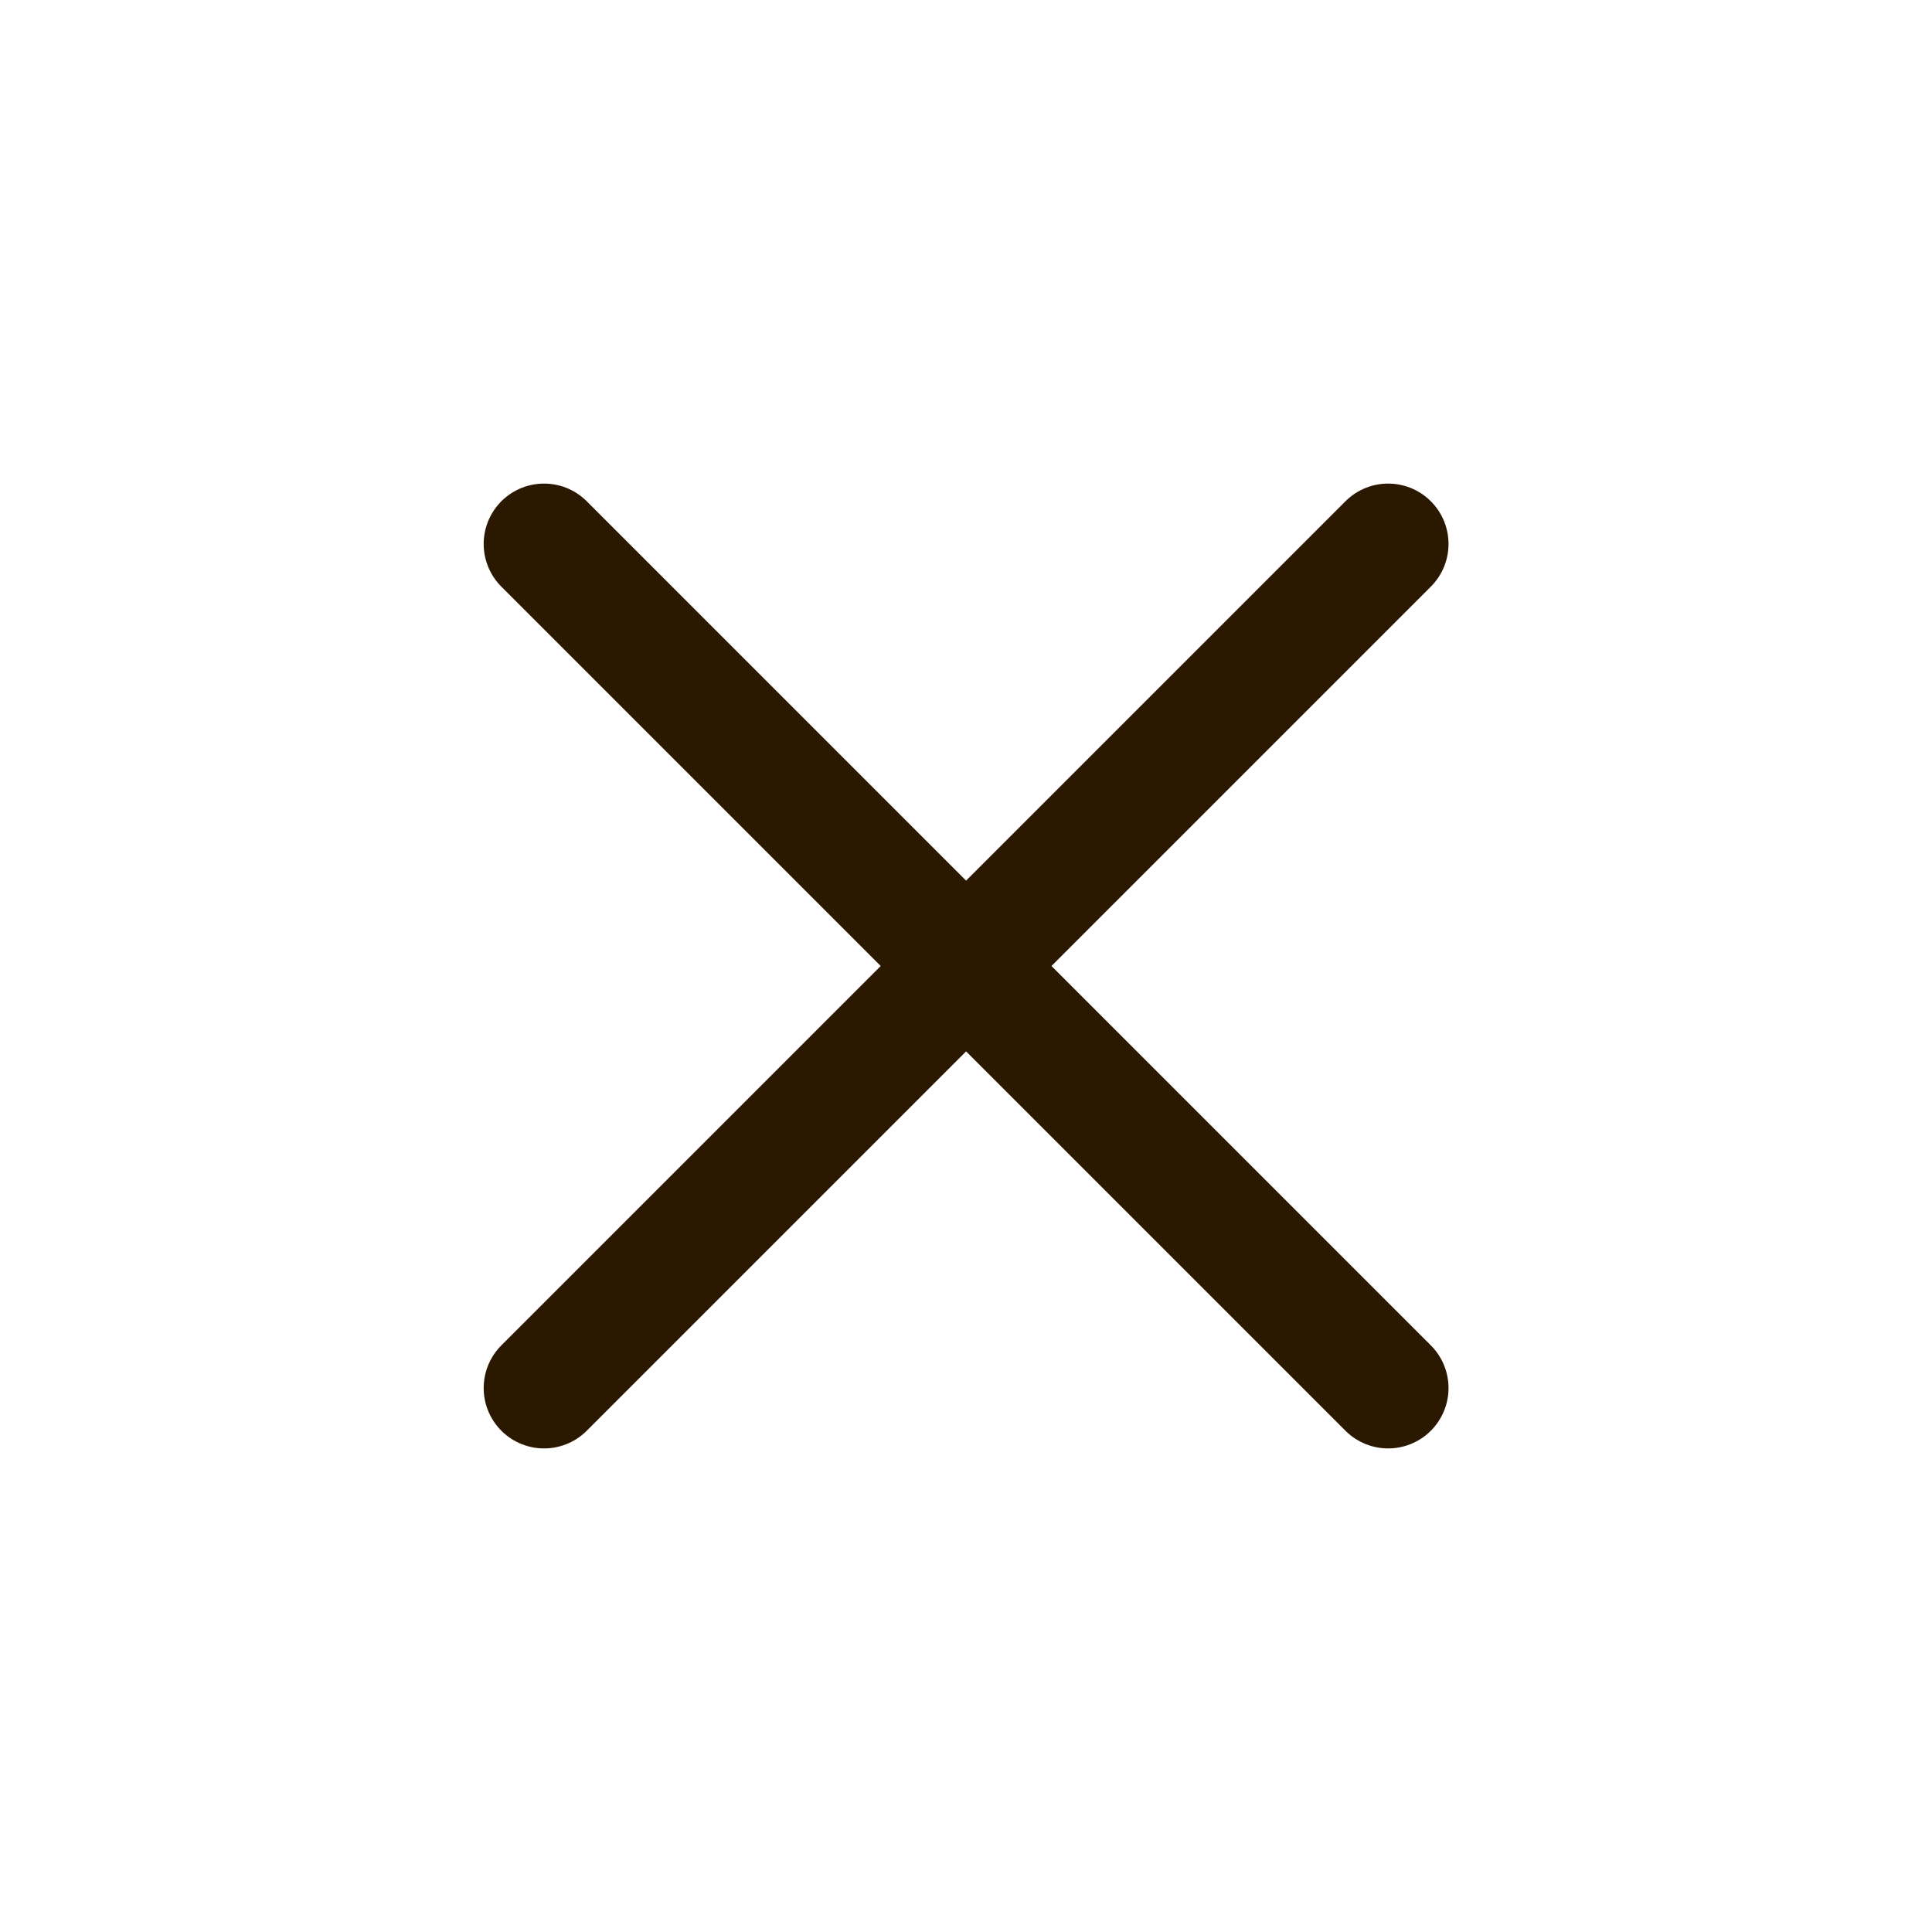
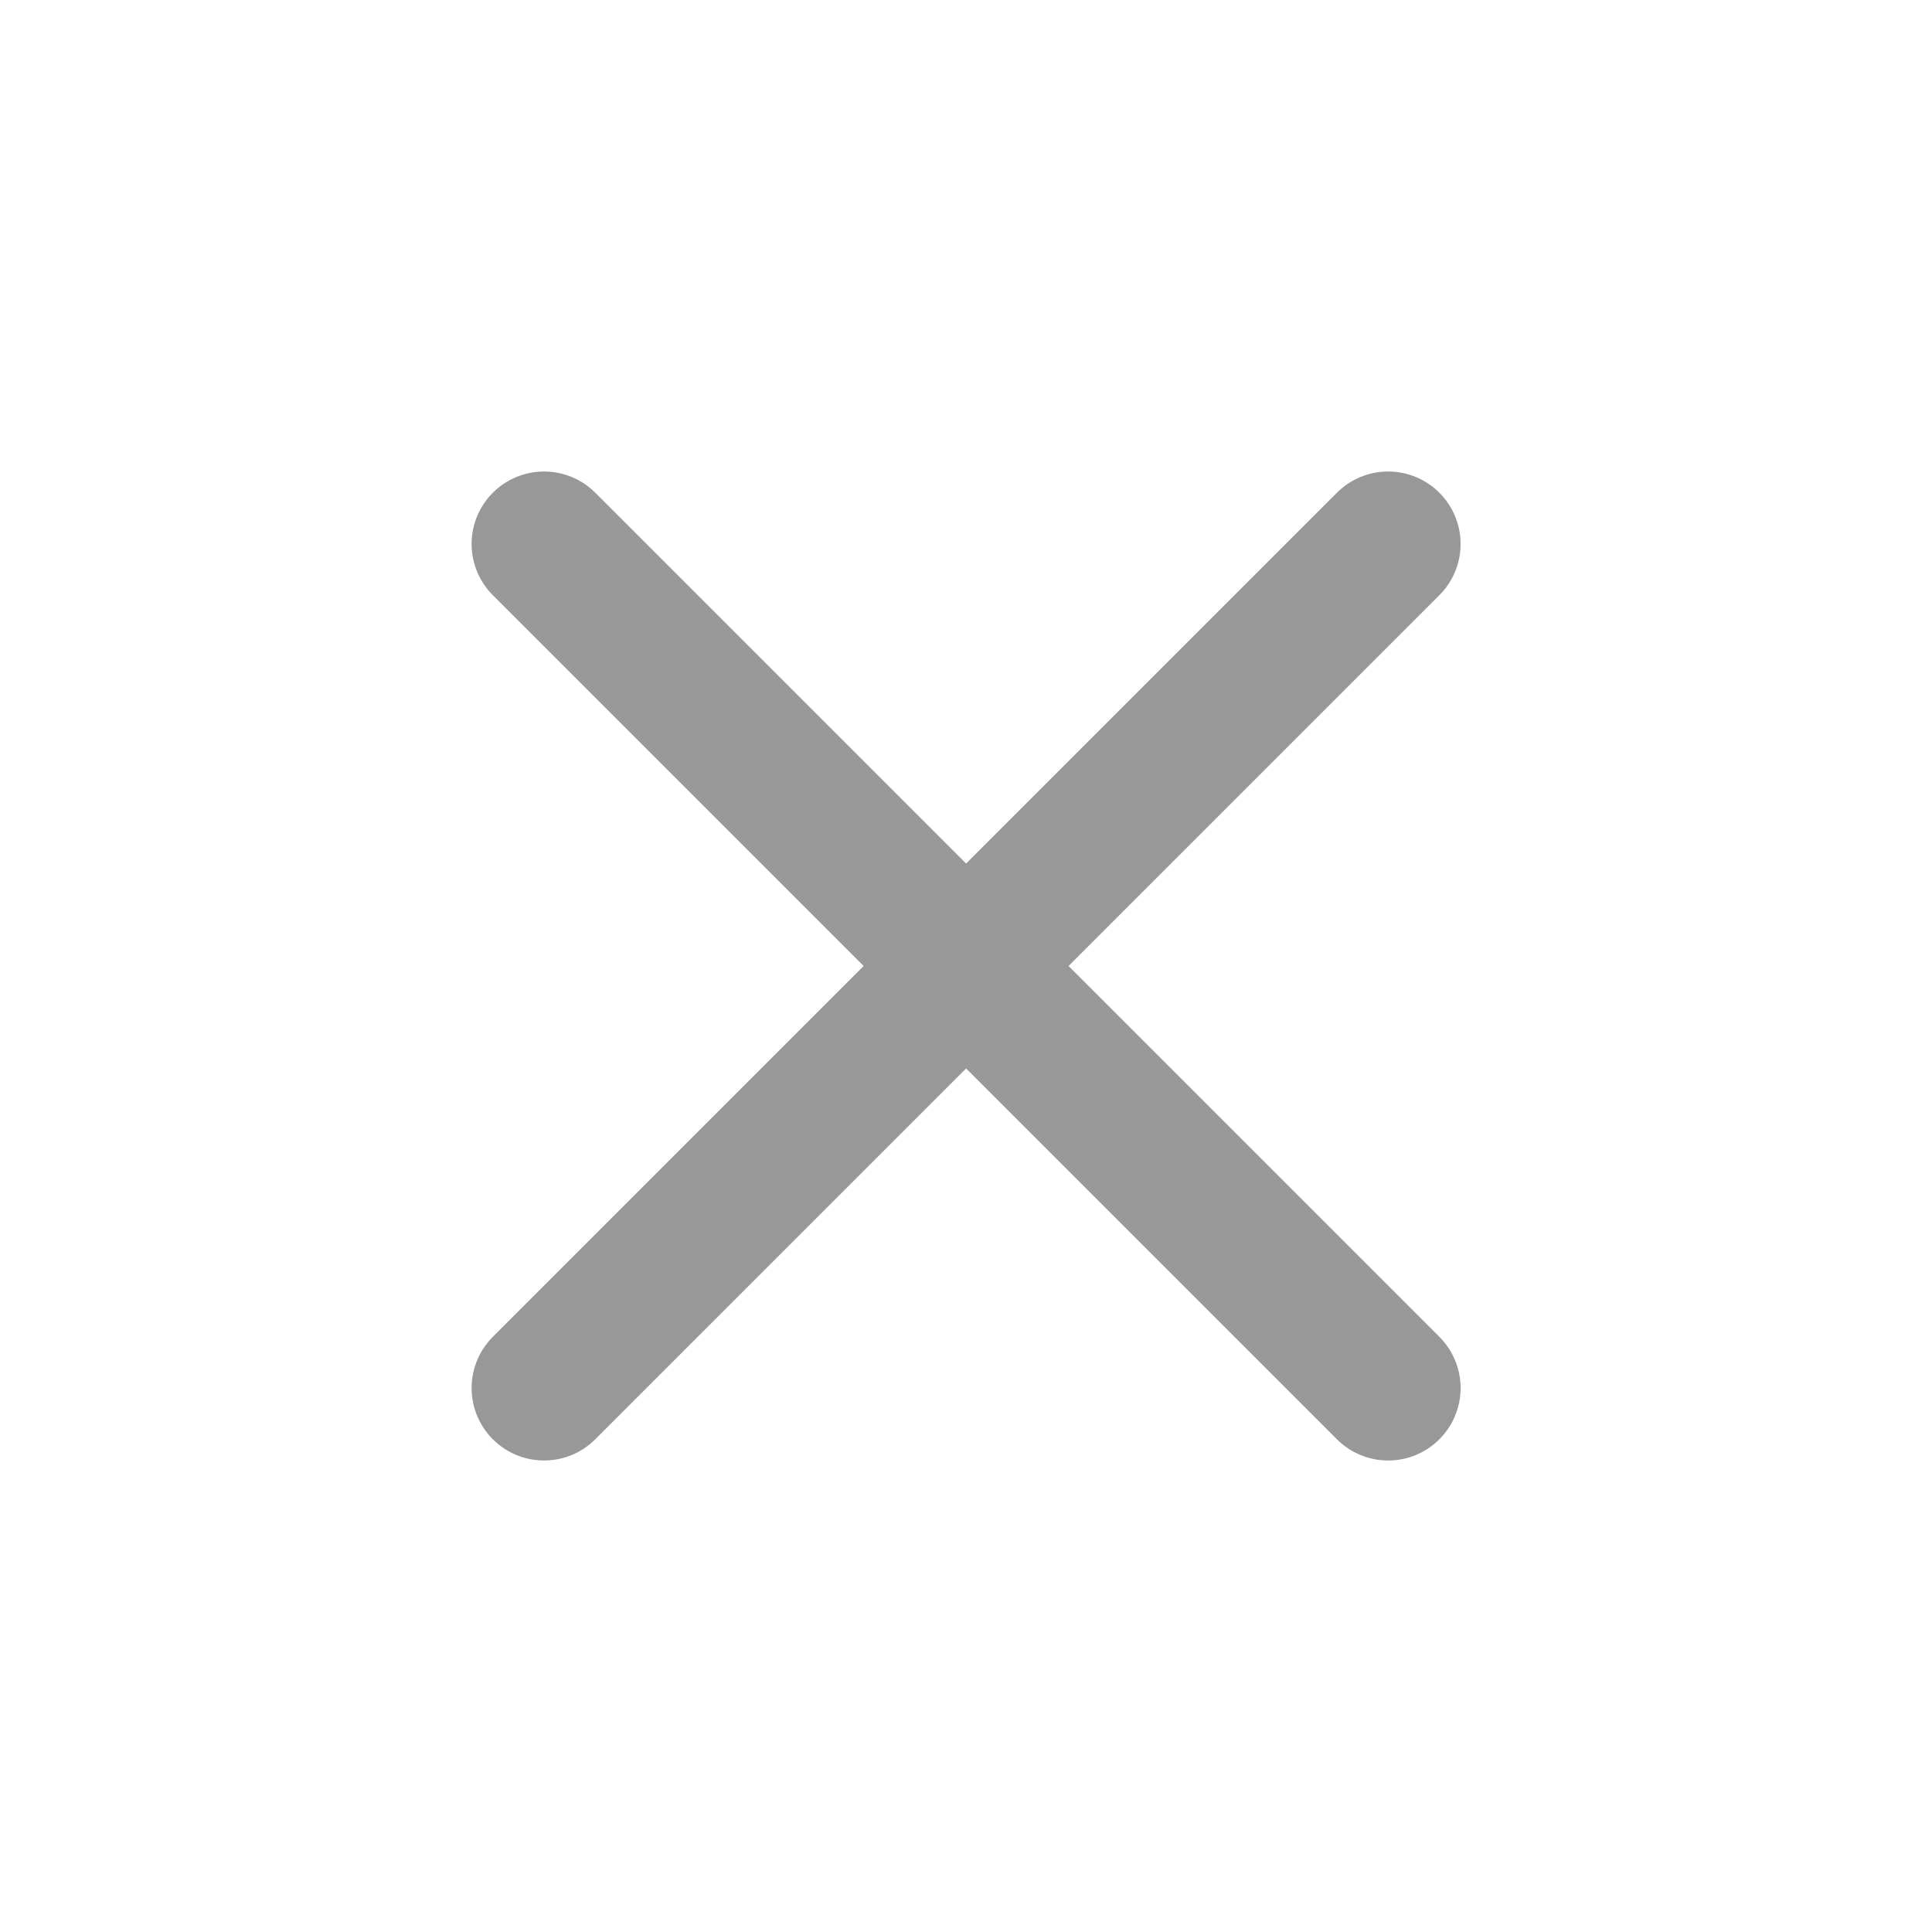
<svg xmlns="http://www.w3.org/2000/svg" preserveAspectRatio="none" overflow="visible" style="display: block;" width="20" height="20" viewBox="0 0 20 20" fill="none">
  <g id="icon-info">
-     <path id="Vector" d="M5.632 14.369L10.001 10M14.37 5.631L10.001 10M10.001 10L5.632 5.631M10.001 10L14.37 14.369" stroke="#2A1800" stroke-width="1.25" stroke-linecap="round" stroke-linejoin="round" />
+     <path id="Vector" d="M5.632 14.369L10.001 10M14.37 5.631L10.001 10M10.001 10L5.632 5.631M10.001 10L14.37 14.369" stroke="#989898" stroke-width="1.5" stroke-linecap="round" stroke-linejoin="round" />
  </g>
</svg>
